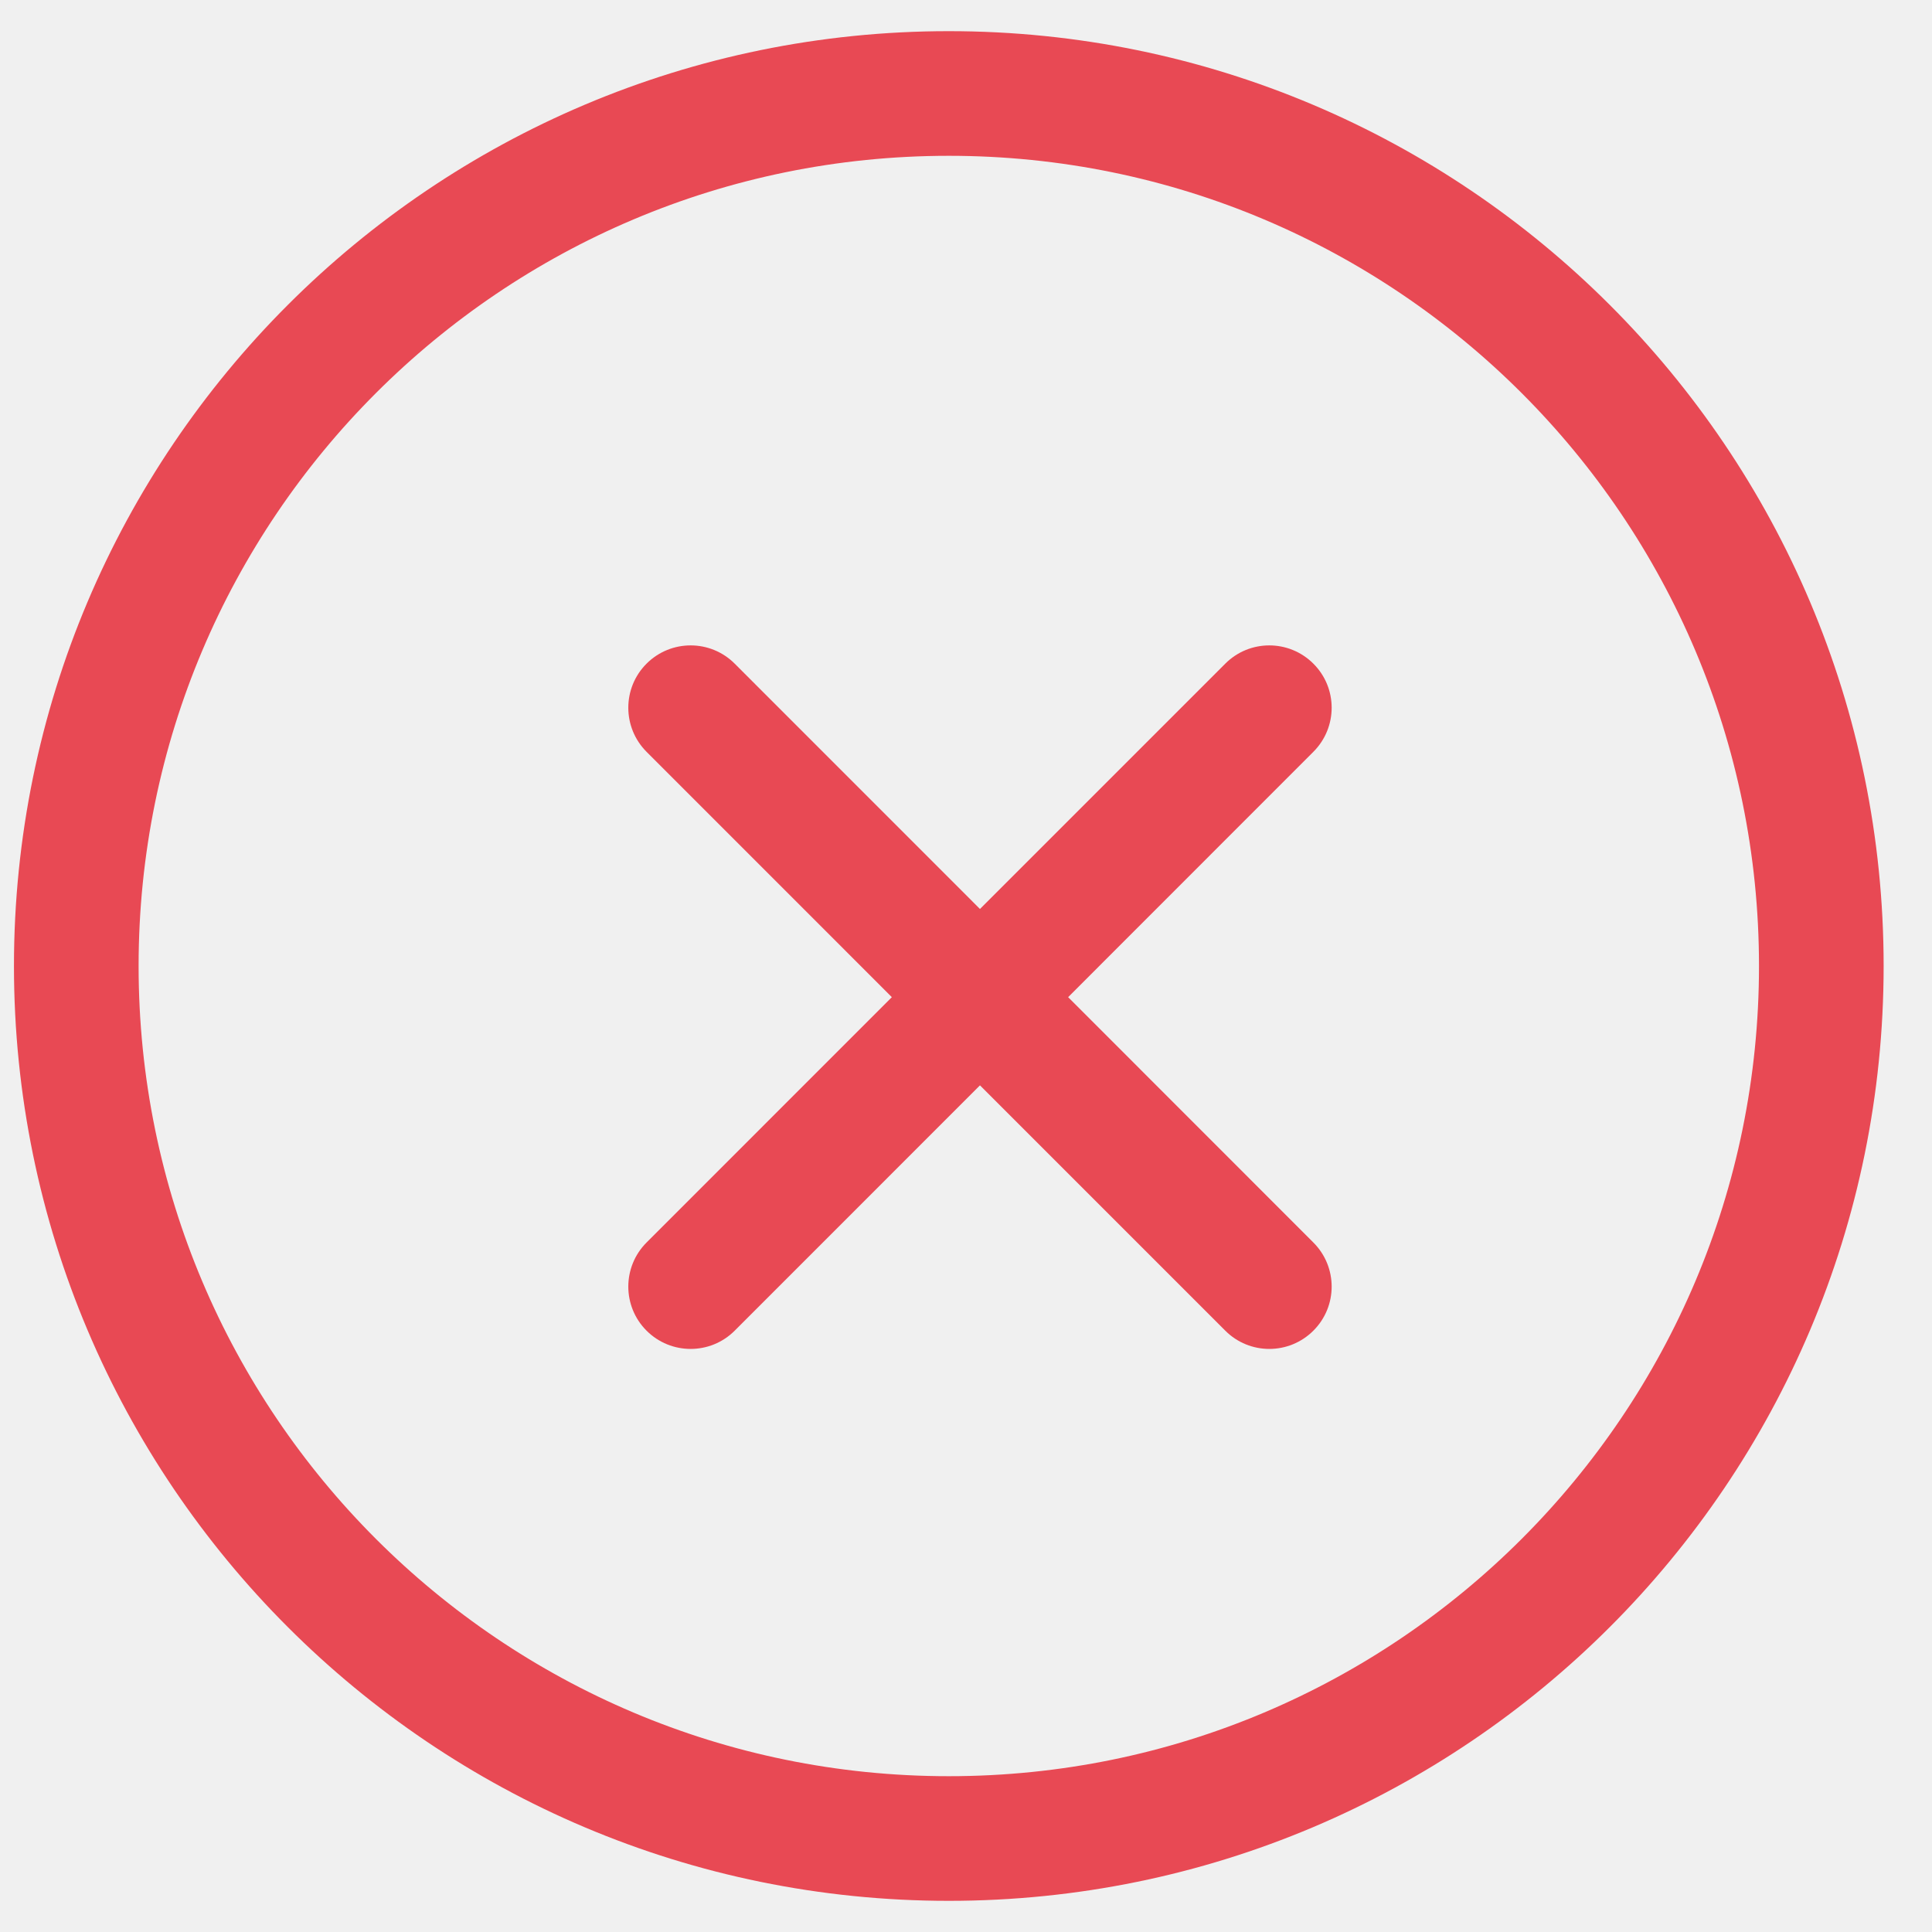
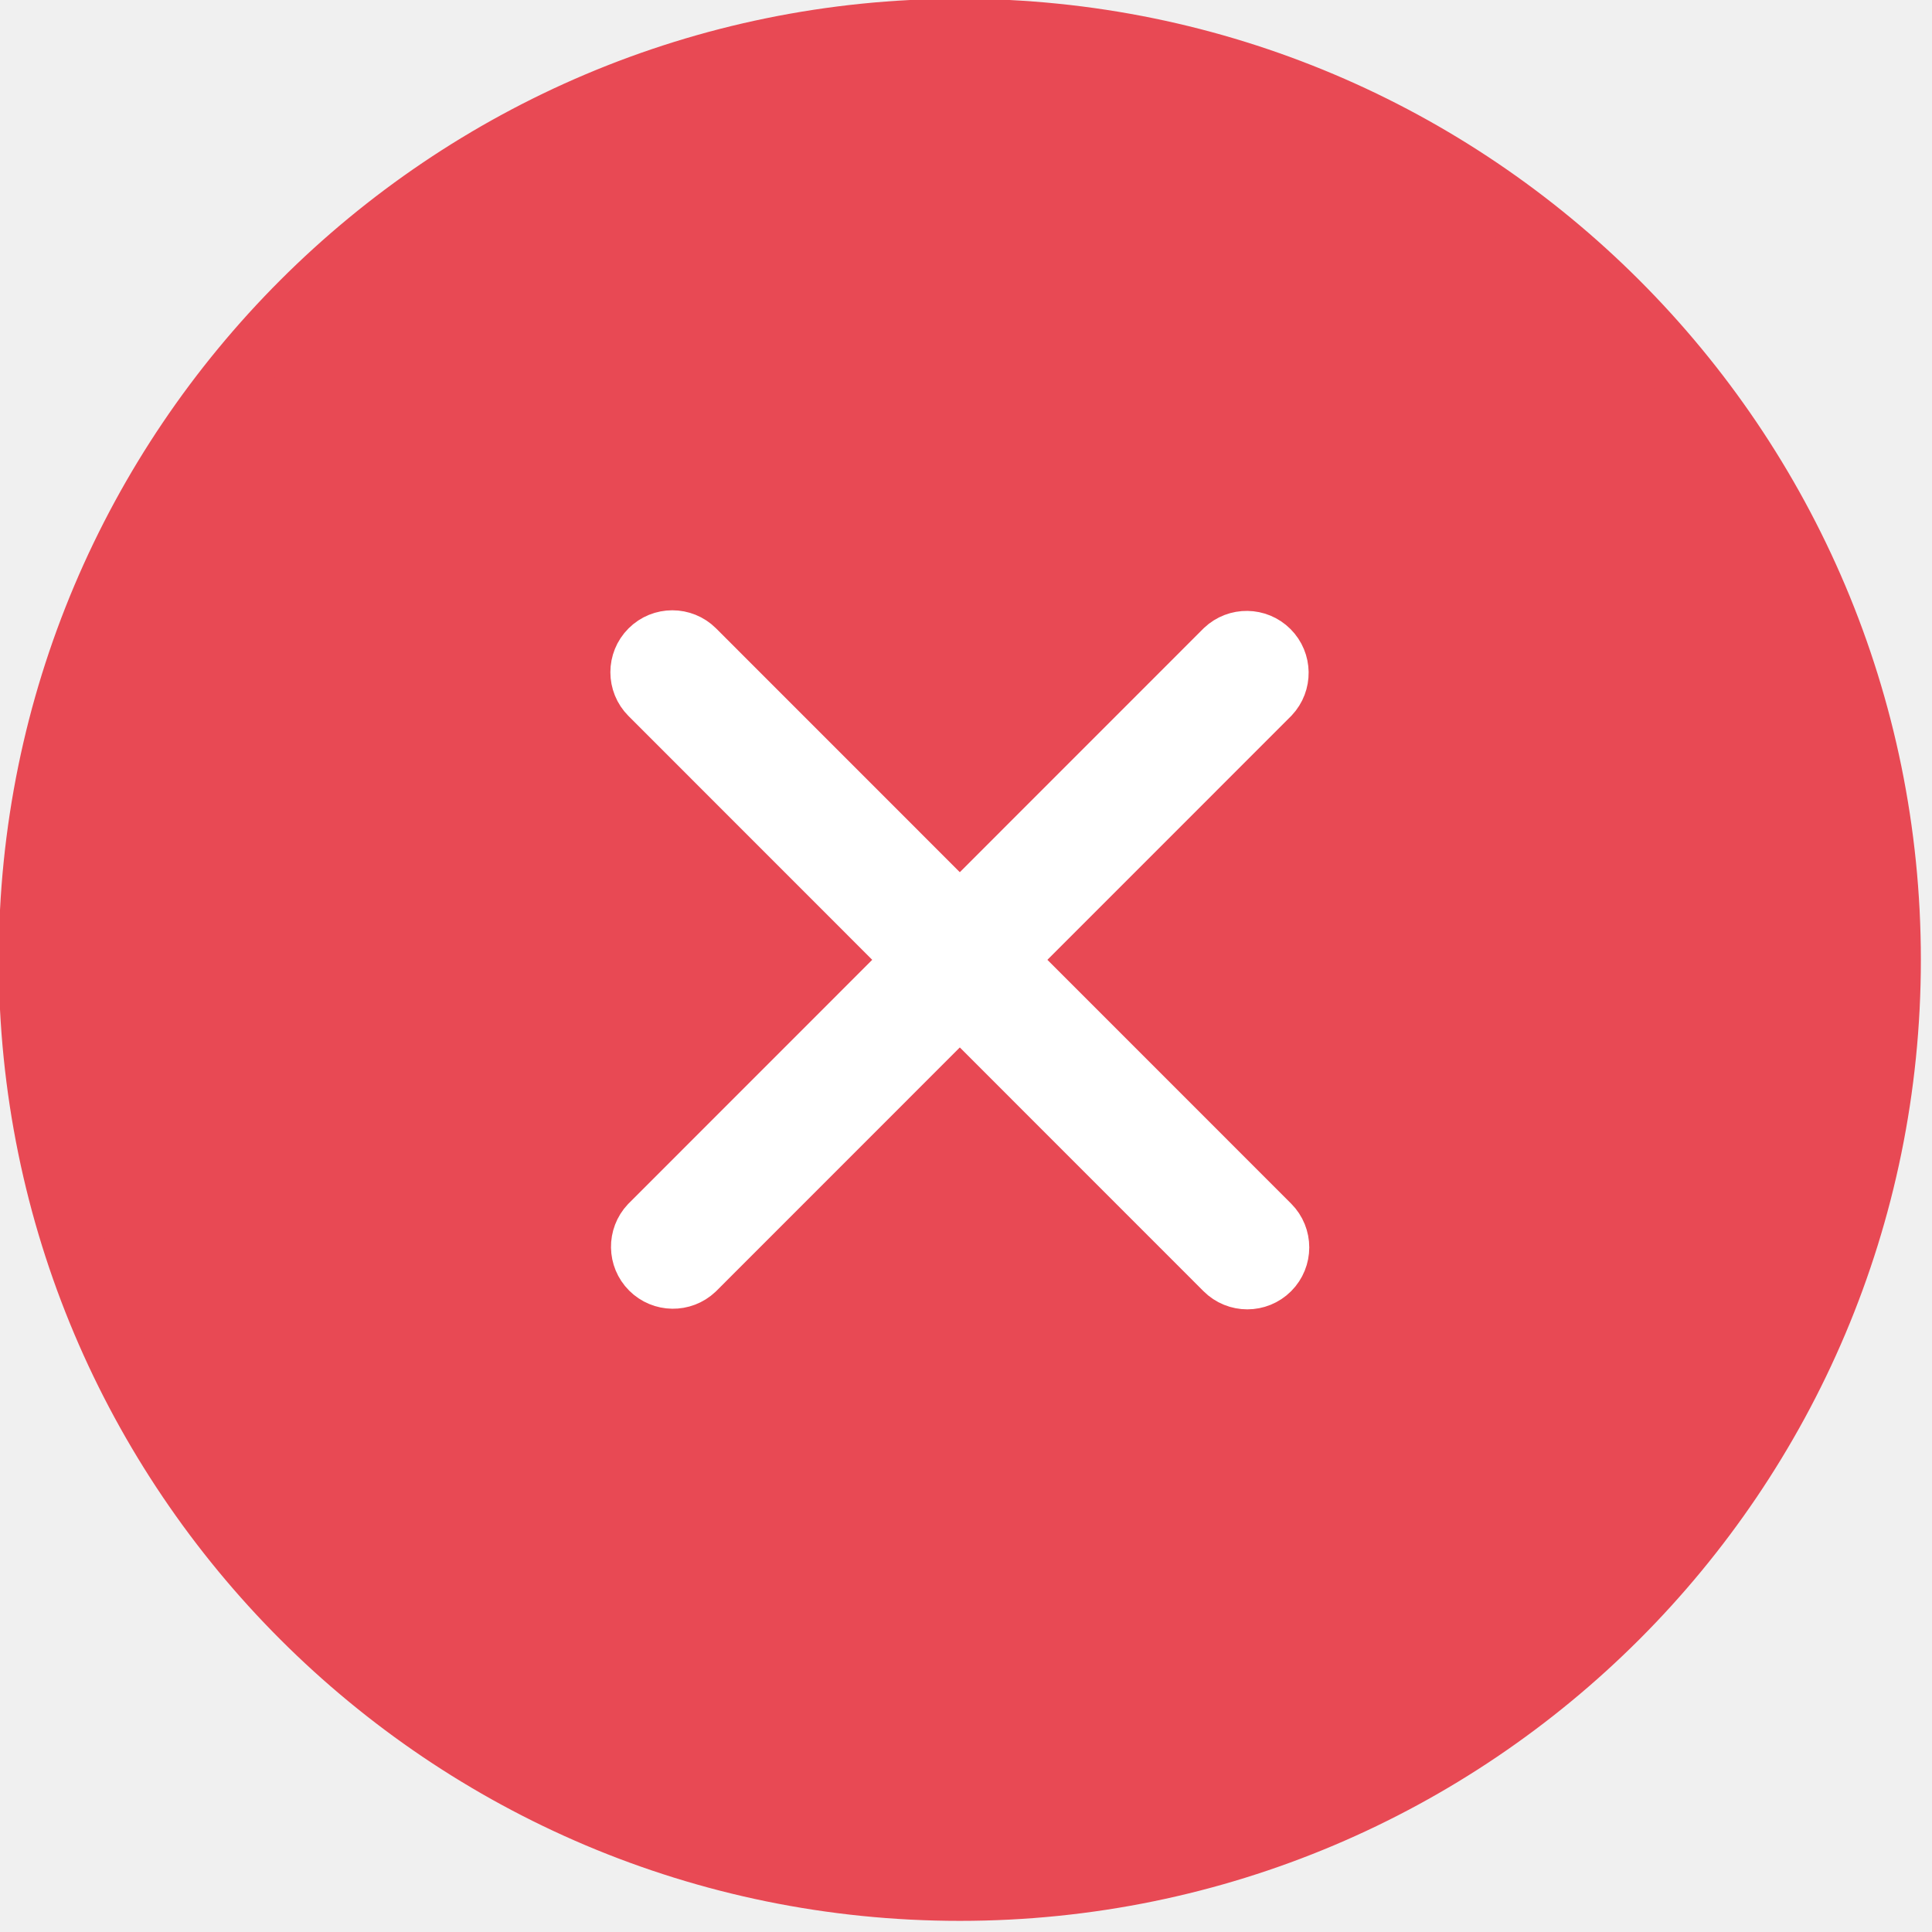
- <svg xmlns="http://www.w3.org/2000/svg" width="31" height="31" viewBox="0 0 31 31" fill="none">
-   <circle cx="15.224" cy="15.5" r="14" stroke="#E84954" stroke-width="2" />
-   <path fill-rule="evenodd" clip-rule="evenodd" d="M20.721 11.709C20.916 11.514 20.916 11.198 20.72 11.002C20.525 10.807 20.209 10.807 20.013 11.002L15.724 15.293L11.435 11.002C11.24 10.807 10.923 10.807 10.728 11.002C10.533 11.198 10.533 11.514 10.728 11.709L15.017 16L10.728 20.291C10.533 20.486 10.533 20.802 10.728 20.998C10.923 21.193 11.24 21.193 11.435 20.998L15.724 16.707L20.013 20.998C20.209 21.193 20.525 21.193 20.72 20.998C20.916 20.802 20.916 20.486 20.721 20.291L16.431 16L20.721 11.709Z" fill="#E84954" />
-   <path d="M20.72 11.002L21.074 10.649L21.074 10.649L20.72 11.002ZM20.721 11.709L20.367 11.356V11.356L20.721 11.709ZM20.013 11.002L19.66 10.649V10.649L20.013 11.002ZM15.724 15.293L15.37 15.646L15.724 16L16.078 15.646L15.724 15.293ZM11.435 11.002L11.789 10.649L11.789 10.649L11.435 11.002ZM10.728 11.002L10.374 10.649H10.374L10.728 11.002ZM10.728 11.709L11.081 11.356L11.081 11.356L10.728 11.709ZM15.017 16L15.371 16.354L15.724 16L15.371 15.646L15.017 16ZM10.728 20.291L10.374 19.937H10.374L10.728 20.291ZM10.728 20.998L11.081 20.644L10.728 20.998ZM11.435 20.998L11.789 21.351H11.789L11.435 20.998ZM15.724 16.707L16.078 16.354L15.724 16L15.37 16.354L15.724 16.707ZM20.013 20.998L19.66 21.351L20.013 20.998ZM20.72 20.998L21.074 21.351V21.351L20.72 20.998ZM20.721 20.291L21.074 19.937H21.074L20.721 20.291ZM16.431 16L16.078 15.646L15.724 16L16.078 16.354L16.431 16ZM20.367 11.356V11.356L21.074 12.063C21.465 11.672 21.465 11.039 21.074 10.649L20.367 11.356ZM20.367 11.356L20.367 11.356L21.074 10.649C20.683 10.258 20.05 10.258 19.66 10.649L20.367 11.356ZM16.078 15.646L20.367 11.356L19.66 10.649L15.37 14.939L16.078 15.646ZM11.081 11.356L15.37 15.646L16.078 14.939L11.789 10.649L11.081 11.356ZM11.081 11.356L11.789 10.649C11.398 10.258 10.765 10.258 10.374 10.649L11.081 11.356ZM11.081 11.356H11.081L10.374 10.649C9.984 11.039 9.984 11.672 10.374 12.063L11.081 11.356ZM15.371 15.646L11.081 11.356L10.374 12.063L14.664 16.354L15.371 15.646ZM11.081 20.644L15.371 16.354L14.664 15.646L10.374 19.937L11.081 20.644ZM11.081 20.644L11.081 20.644L10.374 19.937C9.984 20.328 9.984 20.961 10.374 21.351L11.081 20.644ZM11.081 20.644H11.081L10.374 21.351C10.765 21.742 11.398 21.742 11.789 21.351L11.081 20.644ZM15.37 16.354L11.081 20.644L11.789 21.351L16.078 17.061L15.37 16.354ZM20.367 20.644L16.078 16.354L15.37 17.061L19.66 21.351L20.367 20.644ZM20.367 20.644H20.367L19.66 21.351C20.05 21.742 20.683 21.742 21.074 21.351L20.367 20.644ZM20.367 20.644L20.367 20.644L21.074 21.351C21.465 20.961 21.465 20.328 21.074 19.937L20.367 20.644ZM16.078 16.354L20.367 20.644L21.074 19.937L16.785 15.646L16.078 16.354ZM20.367 11.356L16.078 15.646L16.785 16.354L21.074 12.063L20.367 11.356Z" fill="#E84954" />
+ <svg xmlns="http://www.w3.org/2000/svg" viewBox="0 0 130 130" fill-rule="evenodd" clip-rule="evenodd" stroke-linejoin="round" stroke-miterlimit="2">
+   <circle cx="64.583" cy="64.583" r="62.583" stroke="#e84954" stroke-width="4.17" fill="#e84954" />
+   <path d="M85.402 46.706a2.084 2.084 0 00-2.946-2.946L64.584 61.637 46.712 43.76a2.082 2.082 0 10-2.946 2.946l17.872 17.878-17.872 17.878a2.084 2.084 0 002.946 2.946l17.872-17.877 17.872 17.877a2.082 2.082 0 102.946-2.946L67.529 64.584l17.873-17.878z" fill="#fff" stroke="#fff" stroke-width="4.17" />
</svg>
